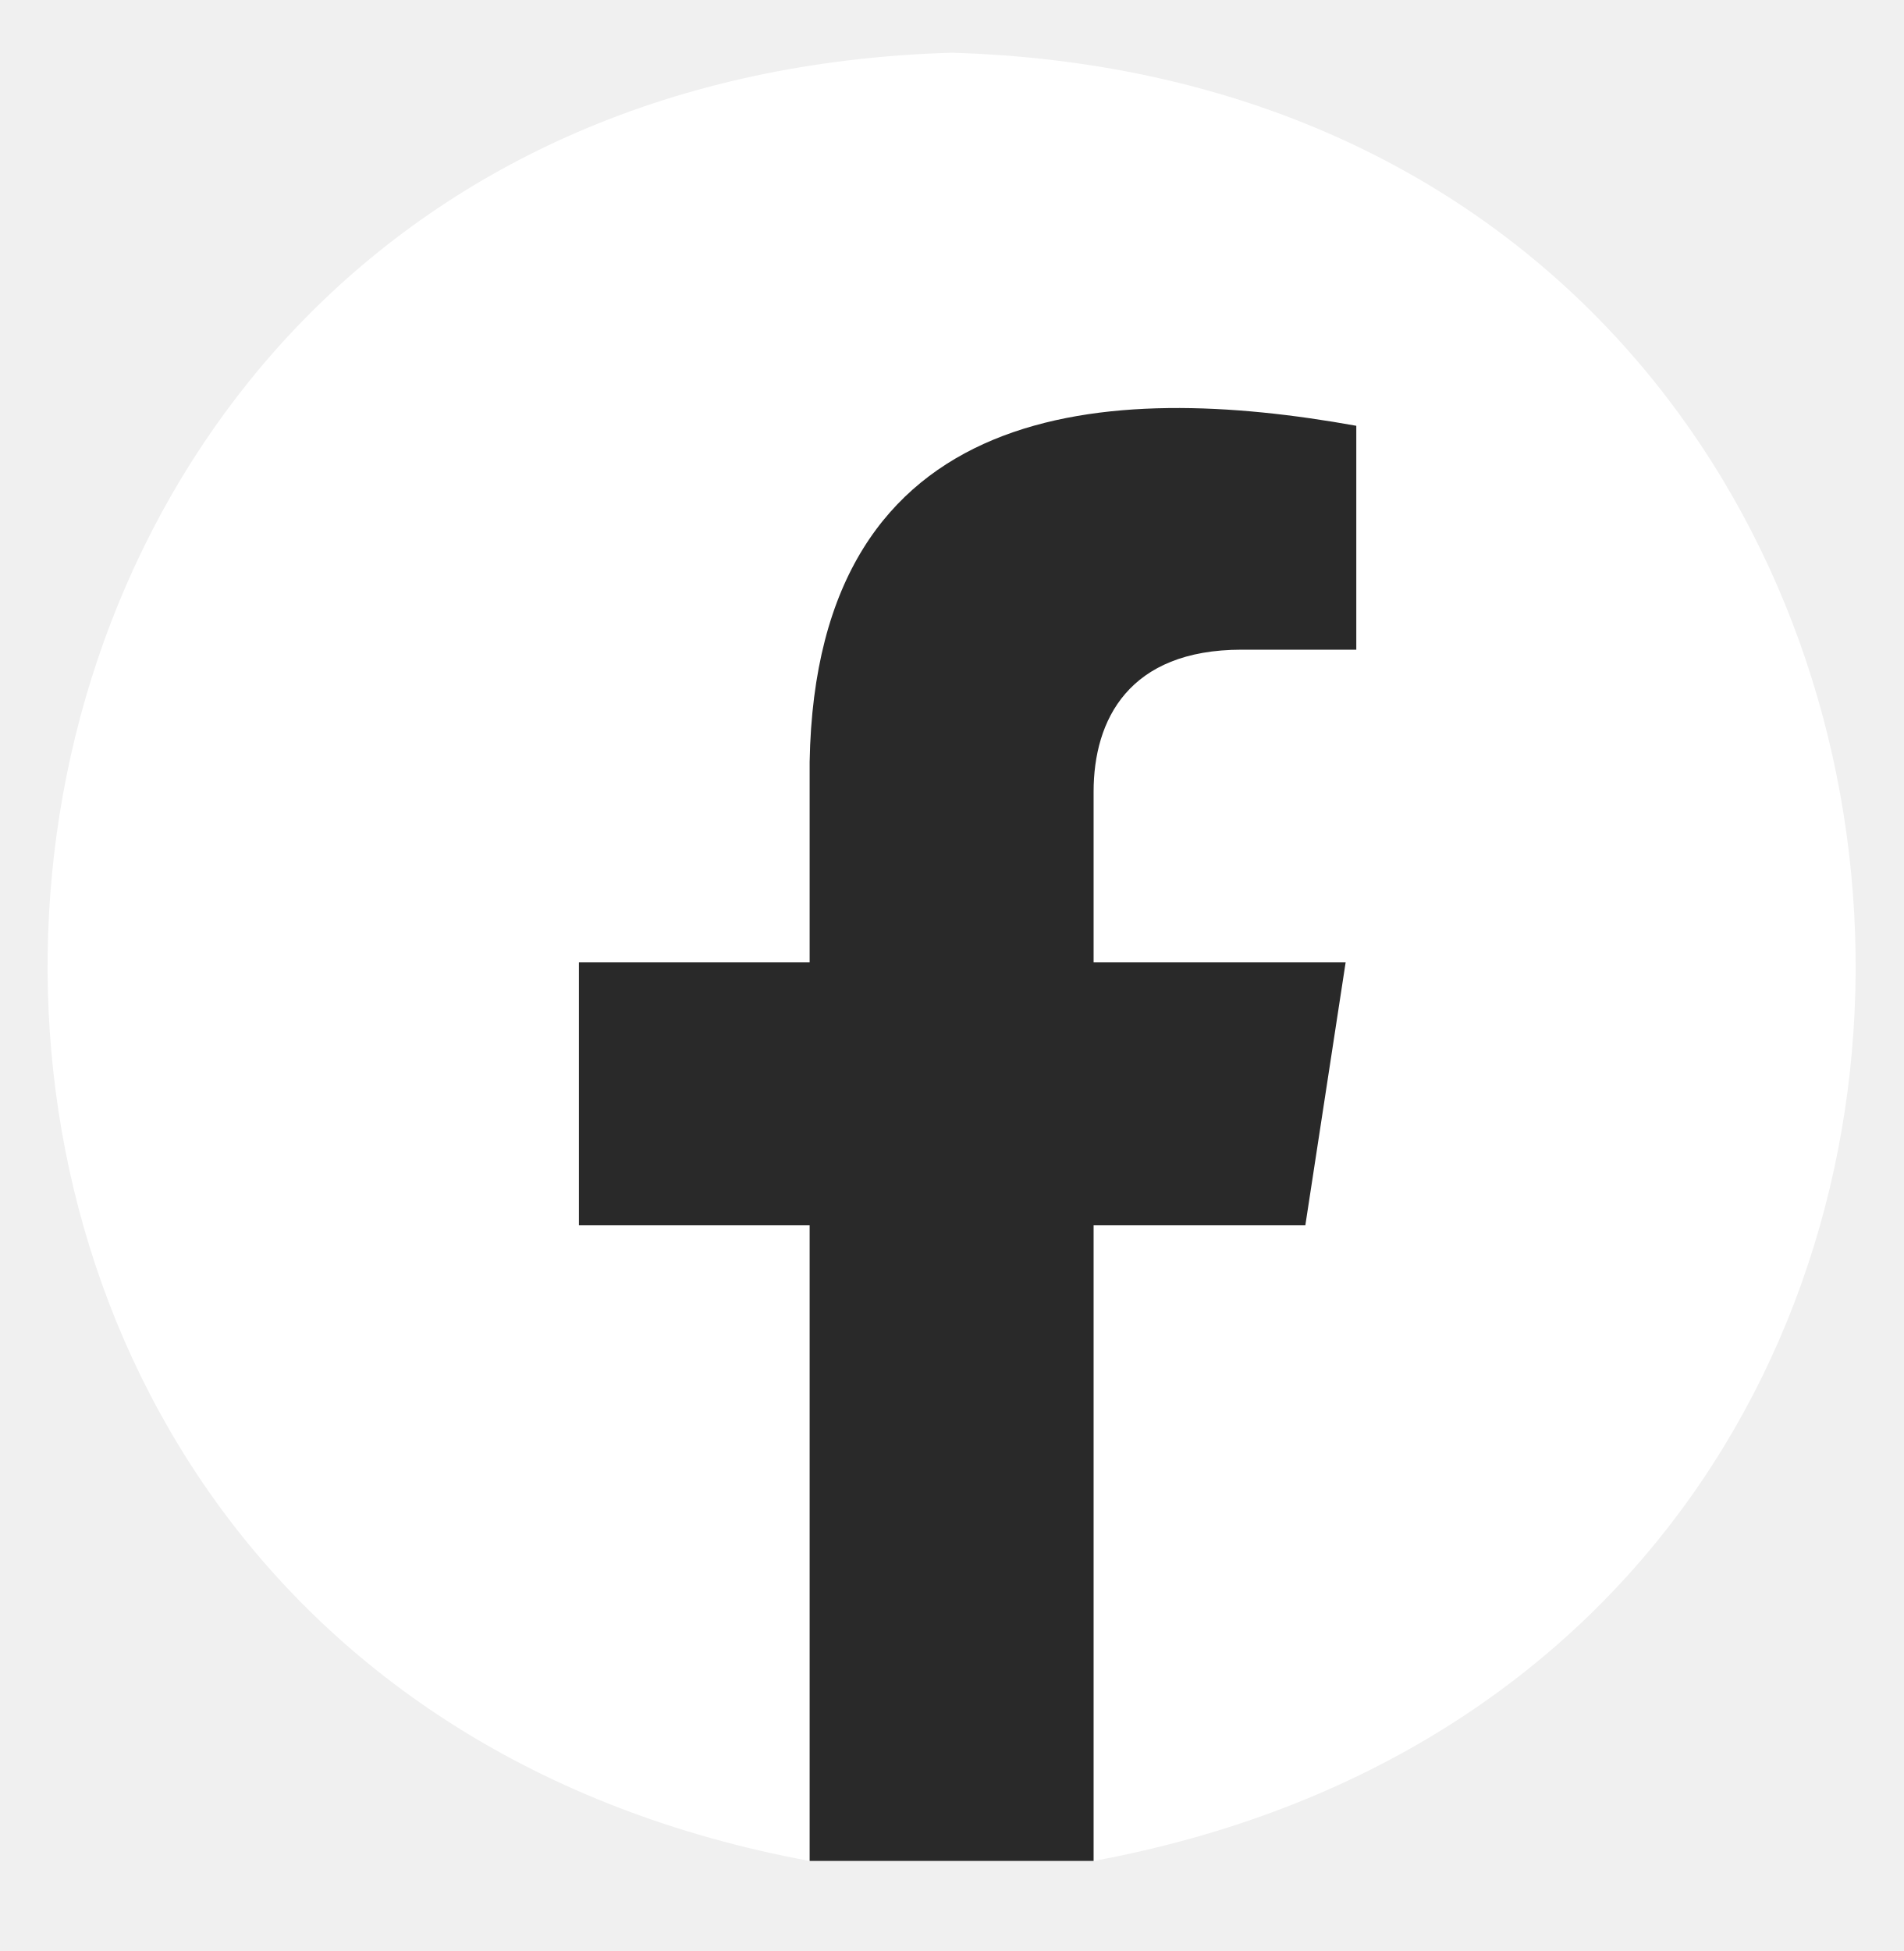
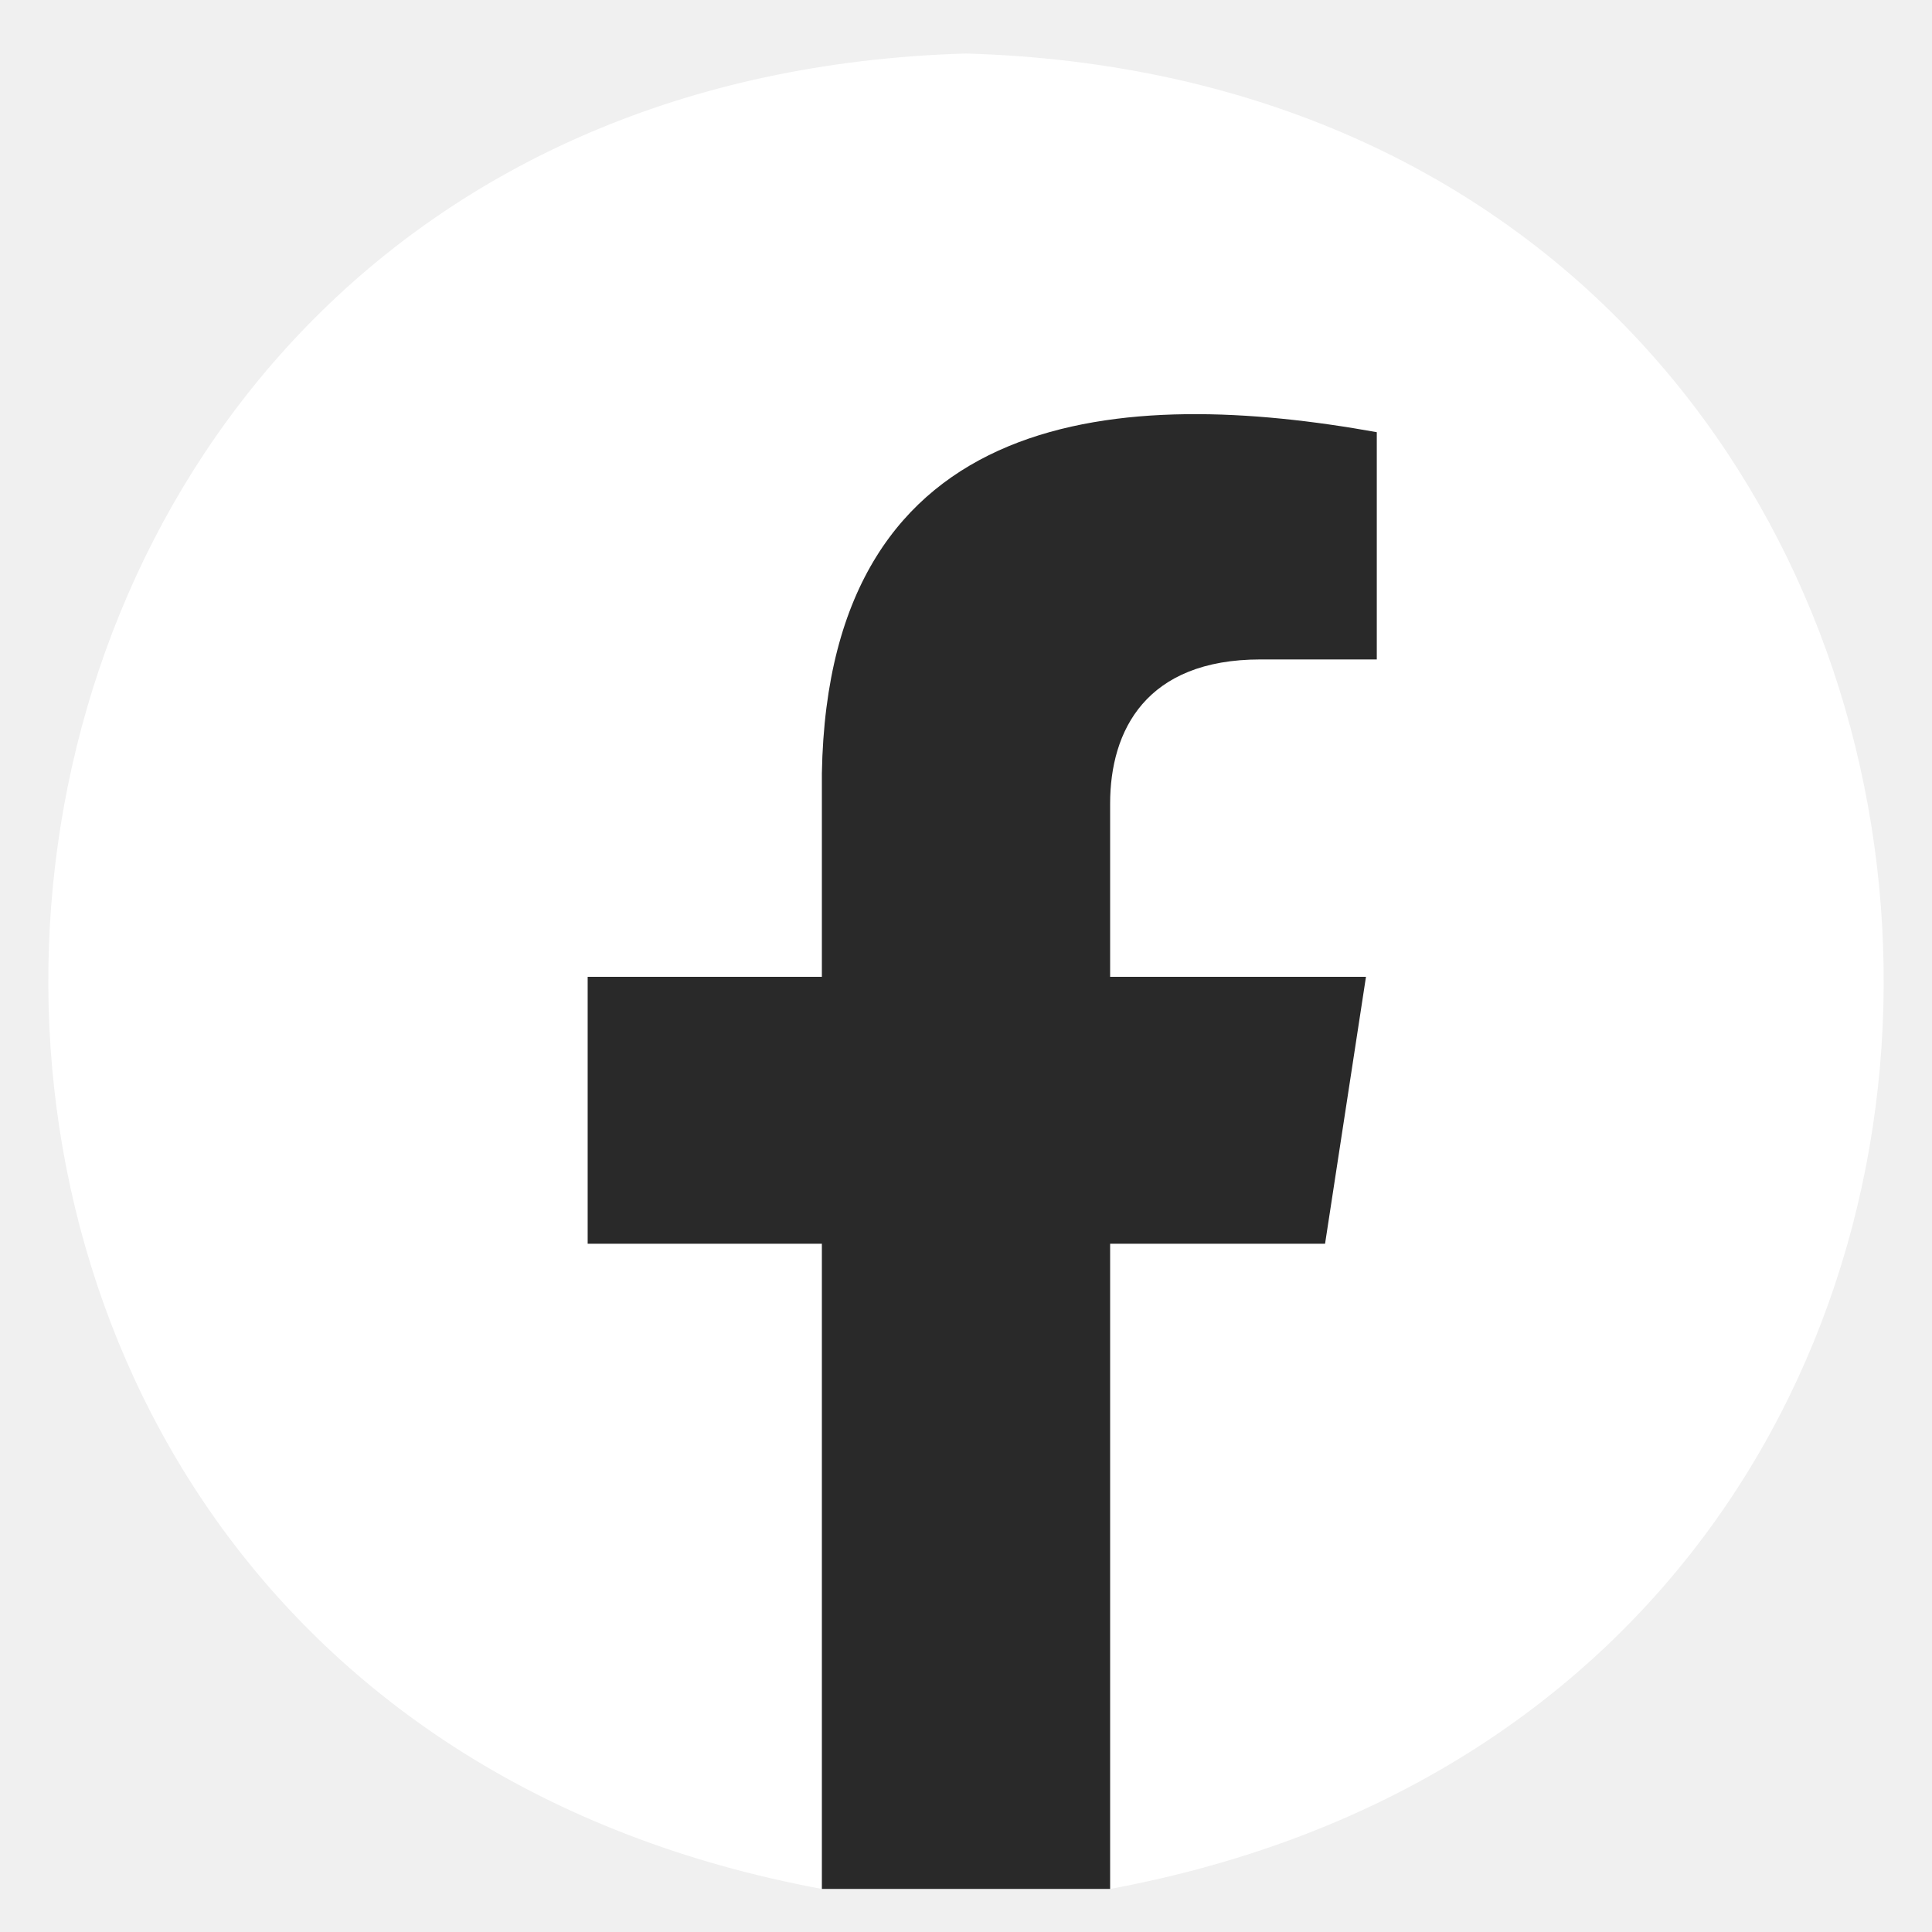
- <svg xmlns="http://www.w3.org/2000/svg" width="40" height="41" viewBox="0 0 40 41" fill="none">
+ <svg xmlns="http://www.w3.org/2000/svg" width="40" height="40" viewBox="0 0 40 40" fill="none">
  <path d="M20 1.108C-3.557 1.798 -5.959 34.853 17.016 39.108H20H22.984C45.964 34.849 43.552 1.796 20 1.108Z" fill="white" />
  <path d="M22.984 25.75H27.434L28.281 20.224H22.984V16.638C22.984 15.126 23.724 13.653 26.096 13.653H28.505V8.948C23.347 8.019 17.151 8.302 17.016 16.012V20.224H12.167V25.75H17.016C17.016 25.75 17.016 39.108 17.016 39.108H20H22.984V25.75Z" fill="#292929" />
</svg>
